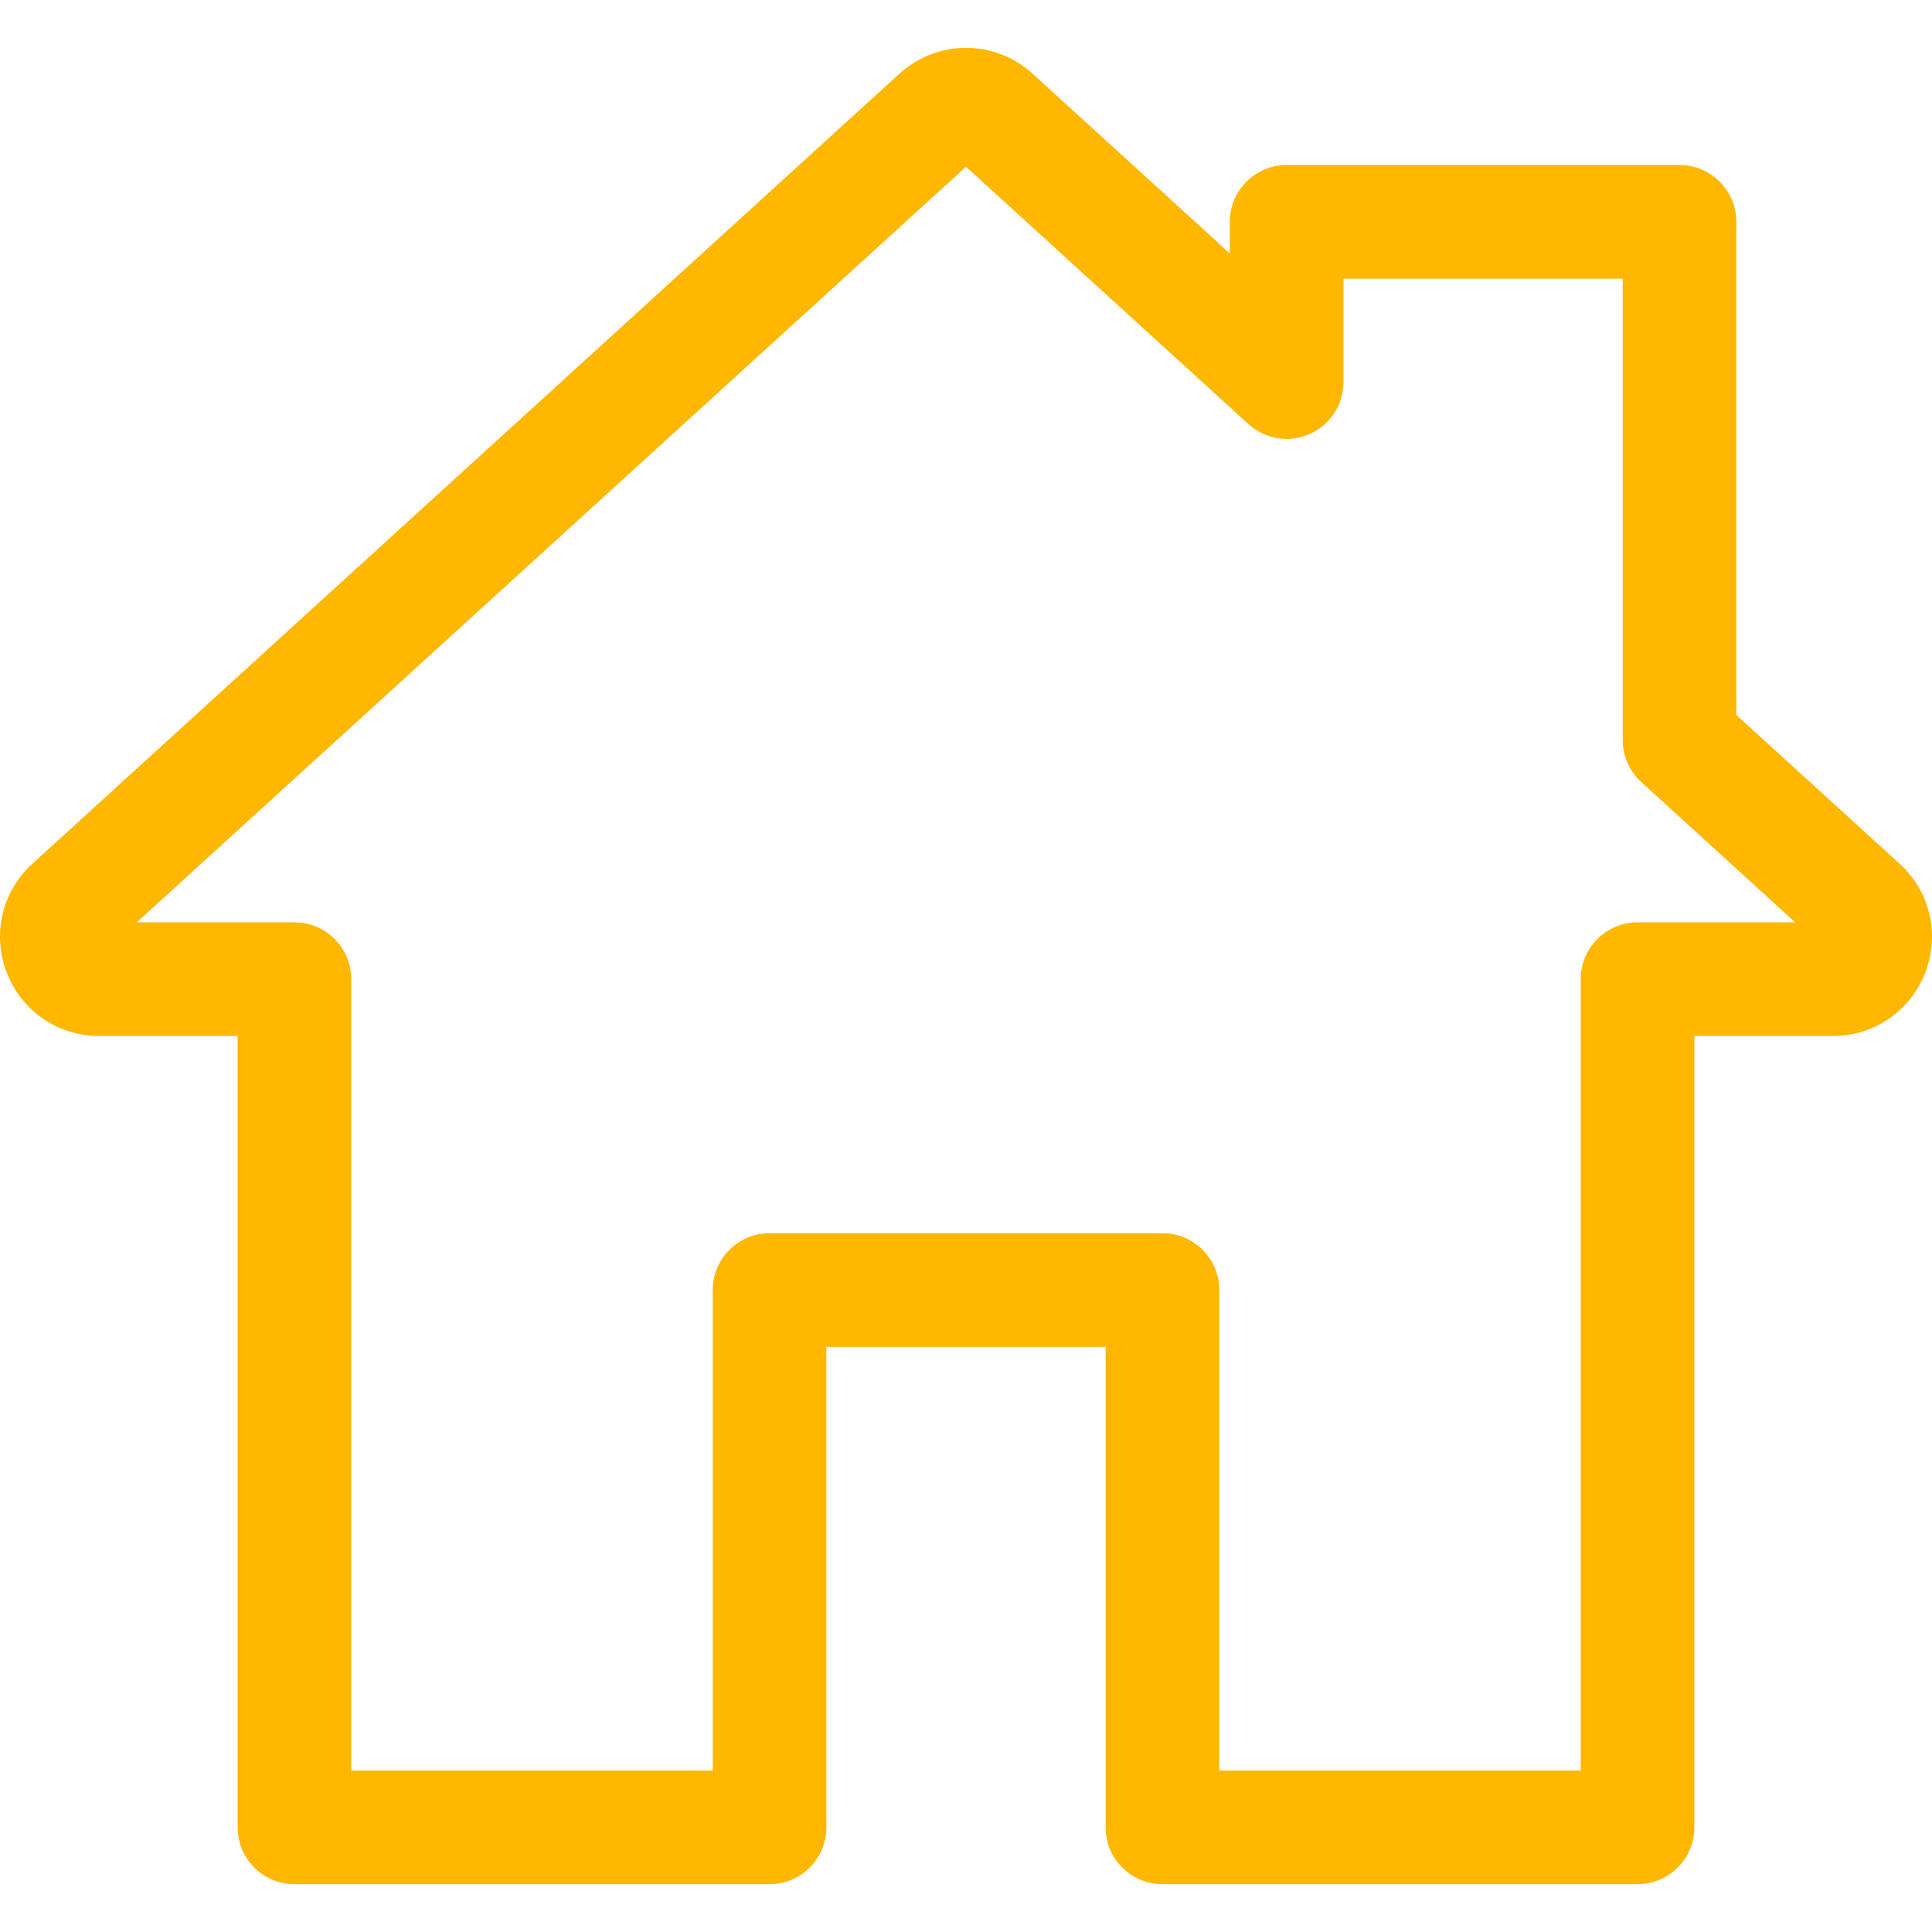
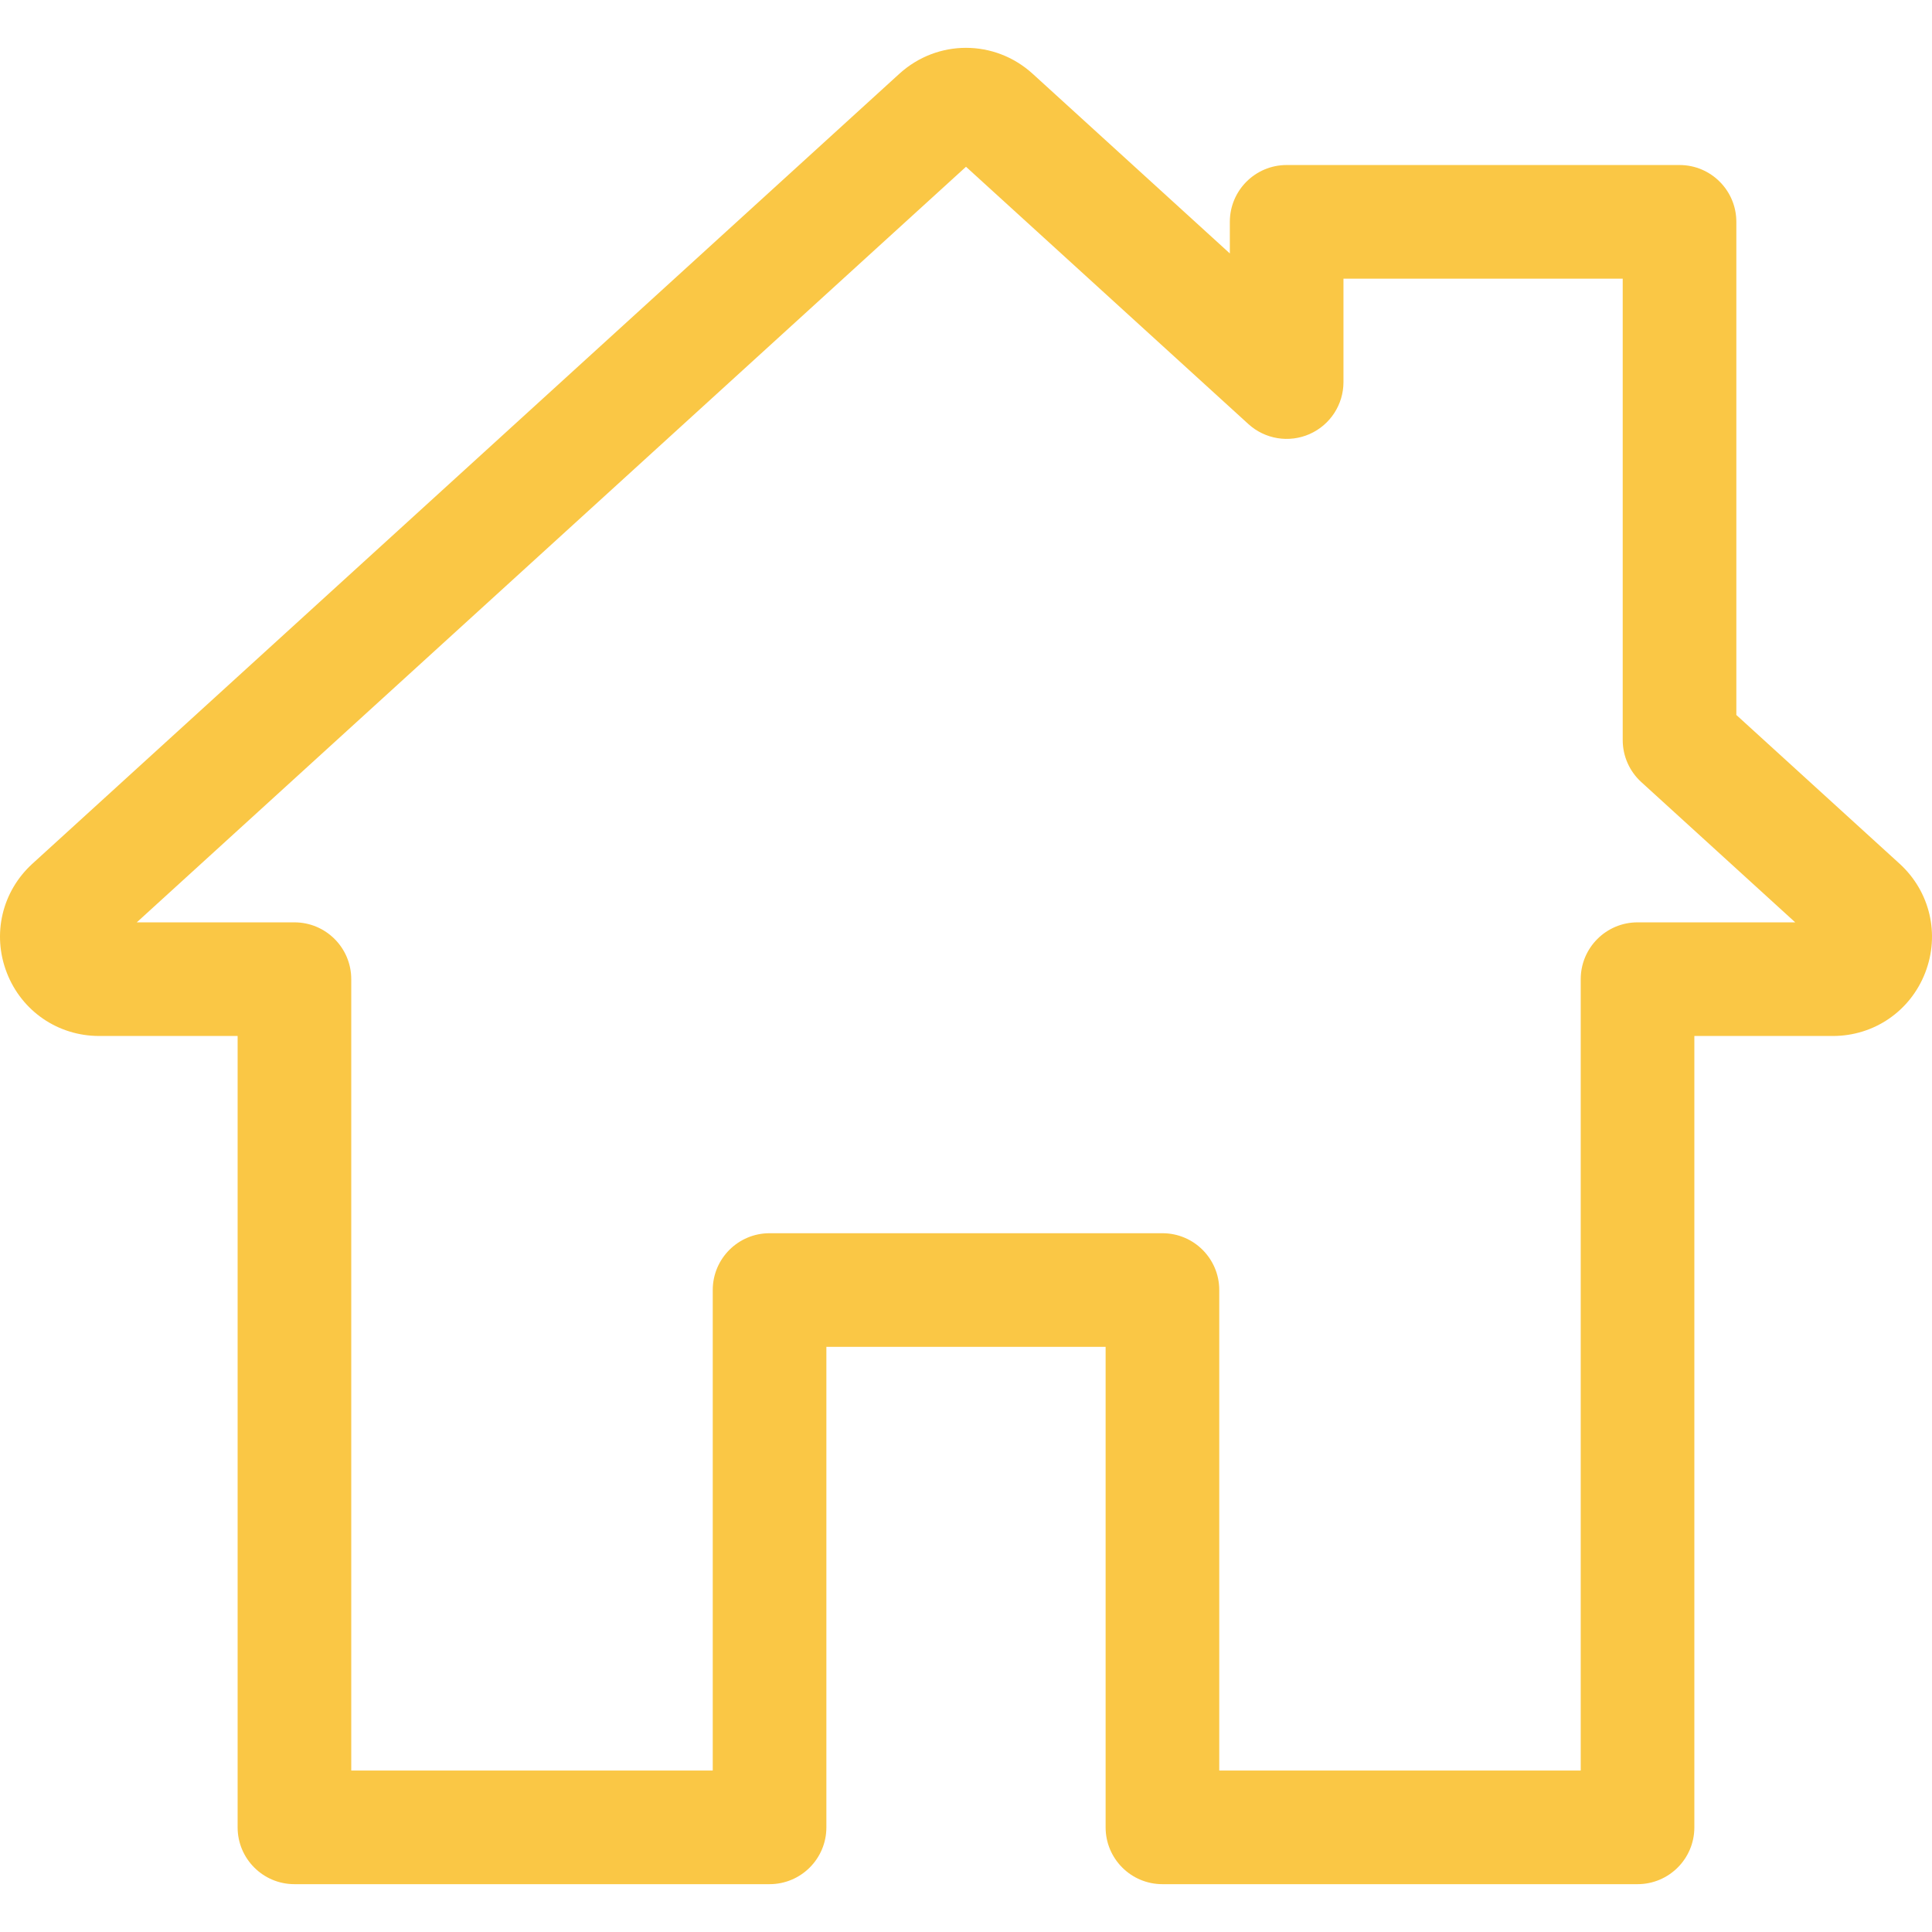
<svg xmlns="http://www.w3.org/2000/svg" version="1.1" width="512" height="512" x="0" y="0" viewBox="0 0 512 512" style="enable-background:new 0 0 512 512" xml:space="preserve" class="">
  <g>
    <g>
      <g>
-         <path d="M503.401,228.884l-43.253-39.411V58.79c0-8.315-6.741-15.057-15.057-15.057H340.976c-8.315,0-15.057,6.741-15.057,15.057    v8.374l-52.236-47.597c-10.083-9.189-25.288-9.188-35.367-0.001L8.598,228.885c-8.076,7.36-10.745,18.7-6.799,28.889    c3.947,10.189,13.557,16.772,24.484,16.772h36.689v209.721c0,8.315,6.741,15.057,15.057,15.057h125.913    c8.315,0,15.057-6.741,15.057-15.057V356.931H293v127.337c0,8.315,6.741,15.057,15.057,15.057h125.908    c8.315,0,15.057-6.741,15.056-15.057V274.547h36.697c10.926,0,20.537-6.584,24.484-16.772    C514.147,247.585,511.479,236.245,503.401,228.884z M433.965,244.433c-8.315,0-15.057,6.741-15.057,15.057v209.721h-95.793    V341.874c0-8.315-6.742-15.057-15.057-15.057H203.942c-8.315,0-15.057,6.741-15.057,15.057v127.337h-95.8V259.49    c0-8.315-6.741-15.057-15.057-15.057H36.245l219.756-200.24l74.836,68.191c4.408,4.016,10.771,5.051,16.224,2.644    c5.454-2.41,8.973-7.812,8.973-13.774V73.847h74.002v122.276c0,4.237,1.784,8.276,4.916,11.13l40.803,37.18H433.965z" fill="#ffb700" data-original="#000000" style="" class="" />
+         <path d="M503.401,228.884l-43.253-39.411V58.79c0-8.315-6.741-15.057-15.057-15.057H340.976c-8.315,0-15.057,6.741-15.057,15.057    v8.374l-52.236-47.597c-10.083-9.189-25.288-9.188-35.367-0.001L8.598,228.885c-8.076,7.36-10.745,18.7-6.799,28.889    c3.947,10.189,13.557,16.772,24.484,16.772h36.689v209.721c0,8.315,6.741,15.057,15.057,15.057h125.913    c8.315,0,15.057-6.741,15.057-15.057V356.931H293v127.337c0,8.315,6.741,15.057,15.057,15.057h125.908    c8.315,0,15.057-6.741,15.056-15.057V274.547h36.697c10.926,0,20.537-6.584,24.484-16.772    C514.147,247.585,511.479,236.245,503.401,228.884z M433.965,244.433c-8.315,0-15.057,6.741-15.057,15.057v209.721h-95.793    V341.874c0-8.315-6.742-15.057-15.057-15.057H203.942c-8.315,0-15.057,6.741-15.057,15.057v127.337h-95.8V259.49    c0-8.315-6.741-15.057-15.057-15.057H36.245l219.756-200.24l74.836,68.191c4.408,4.016,10.771,5.051,16.224,2.644    c5.454-2.41,8.973-7.812,8.973-13.774V73.847h74.002v122.276c0,4.237,1.784,8.276,4.916,11.13l40.803,37.18H433.965z" fill="#fac745" data-original="#000000" style="" class="" />
      </g>
    </g>
    <g>
</g>
    <g>
</g>
    <g>
</g>
    <g>
</g>
    <g>
</g>
    <g>
</g>
    <g>
</g>
    <g>
</g>
    <g>
</g>
    <g>
</g>
    <g>
</g>
    <g>
</g>
    <g>
</g>
    <g>
</g>
    <g>
</g>
  </g>
</svg>
